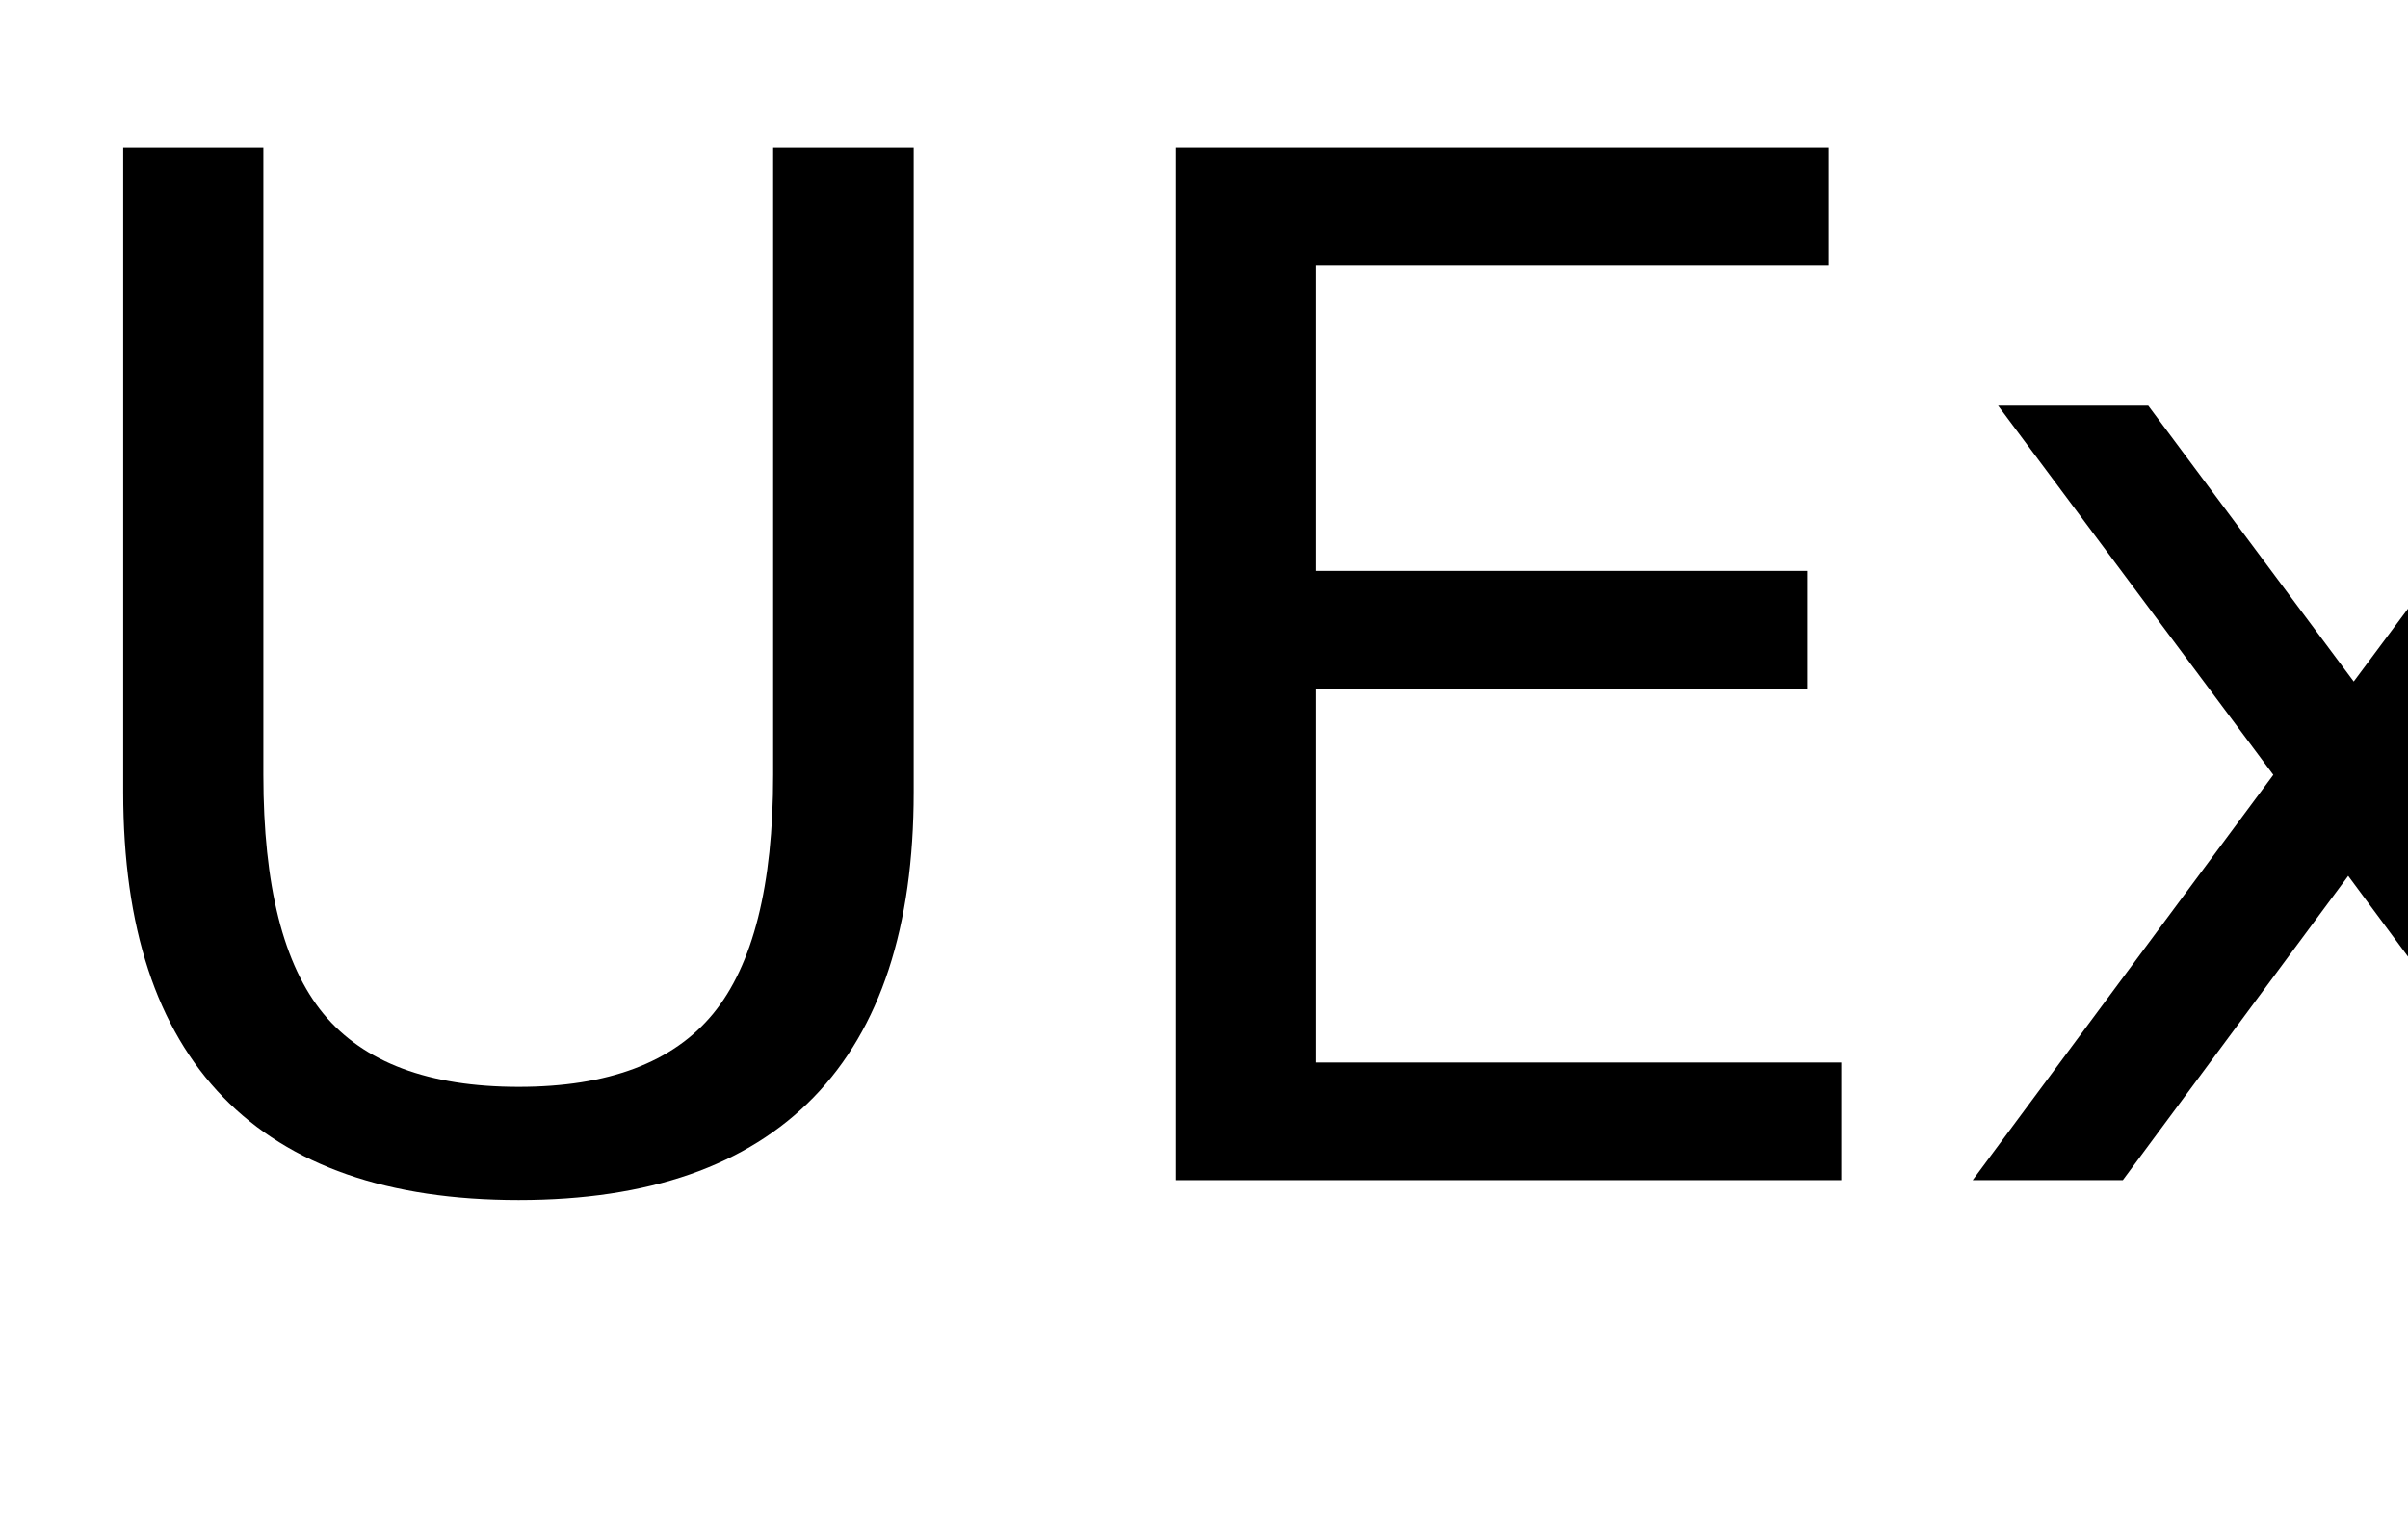
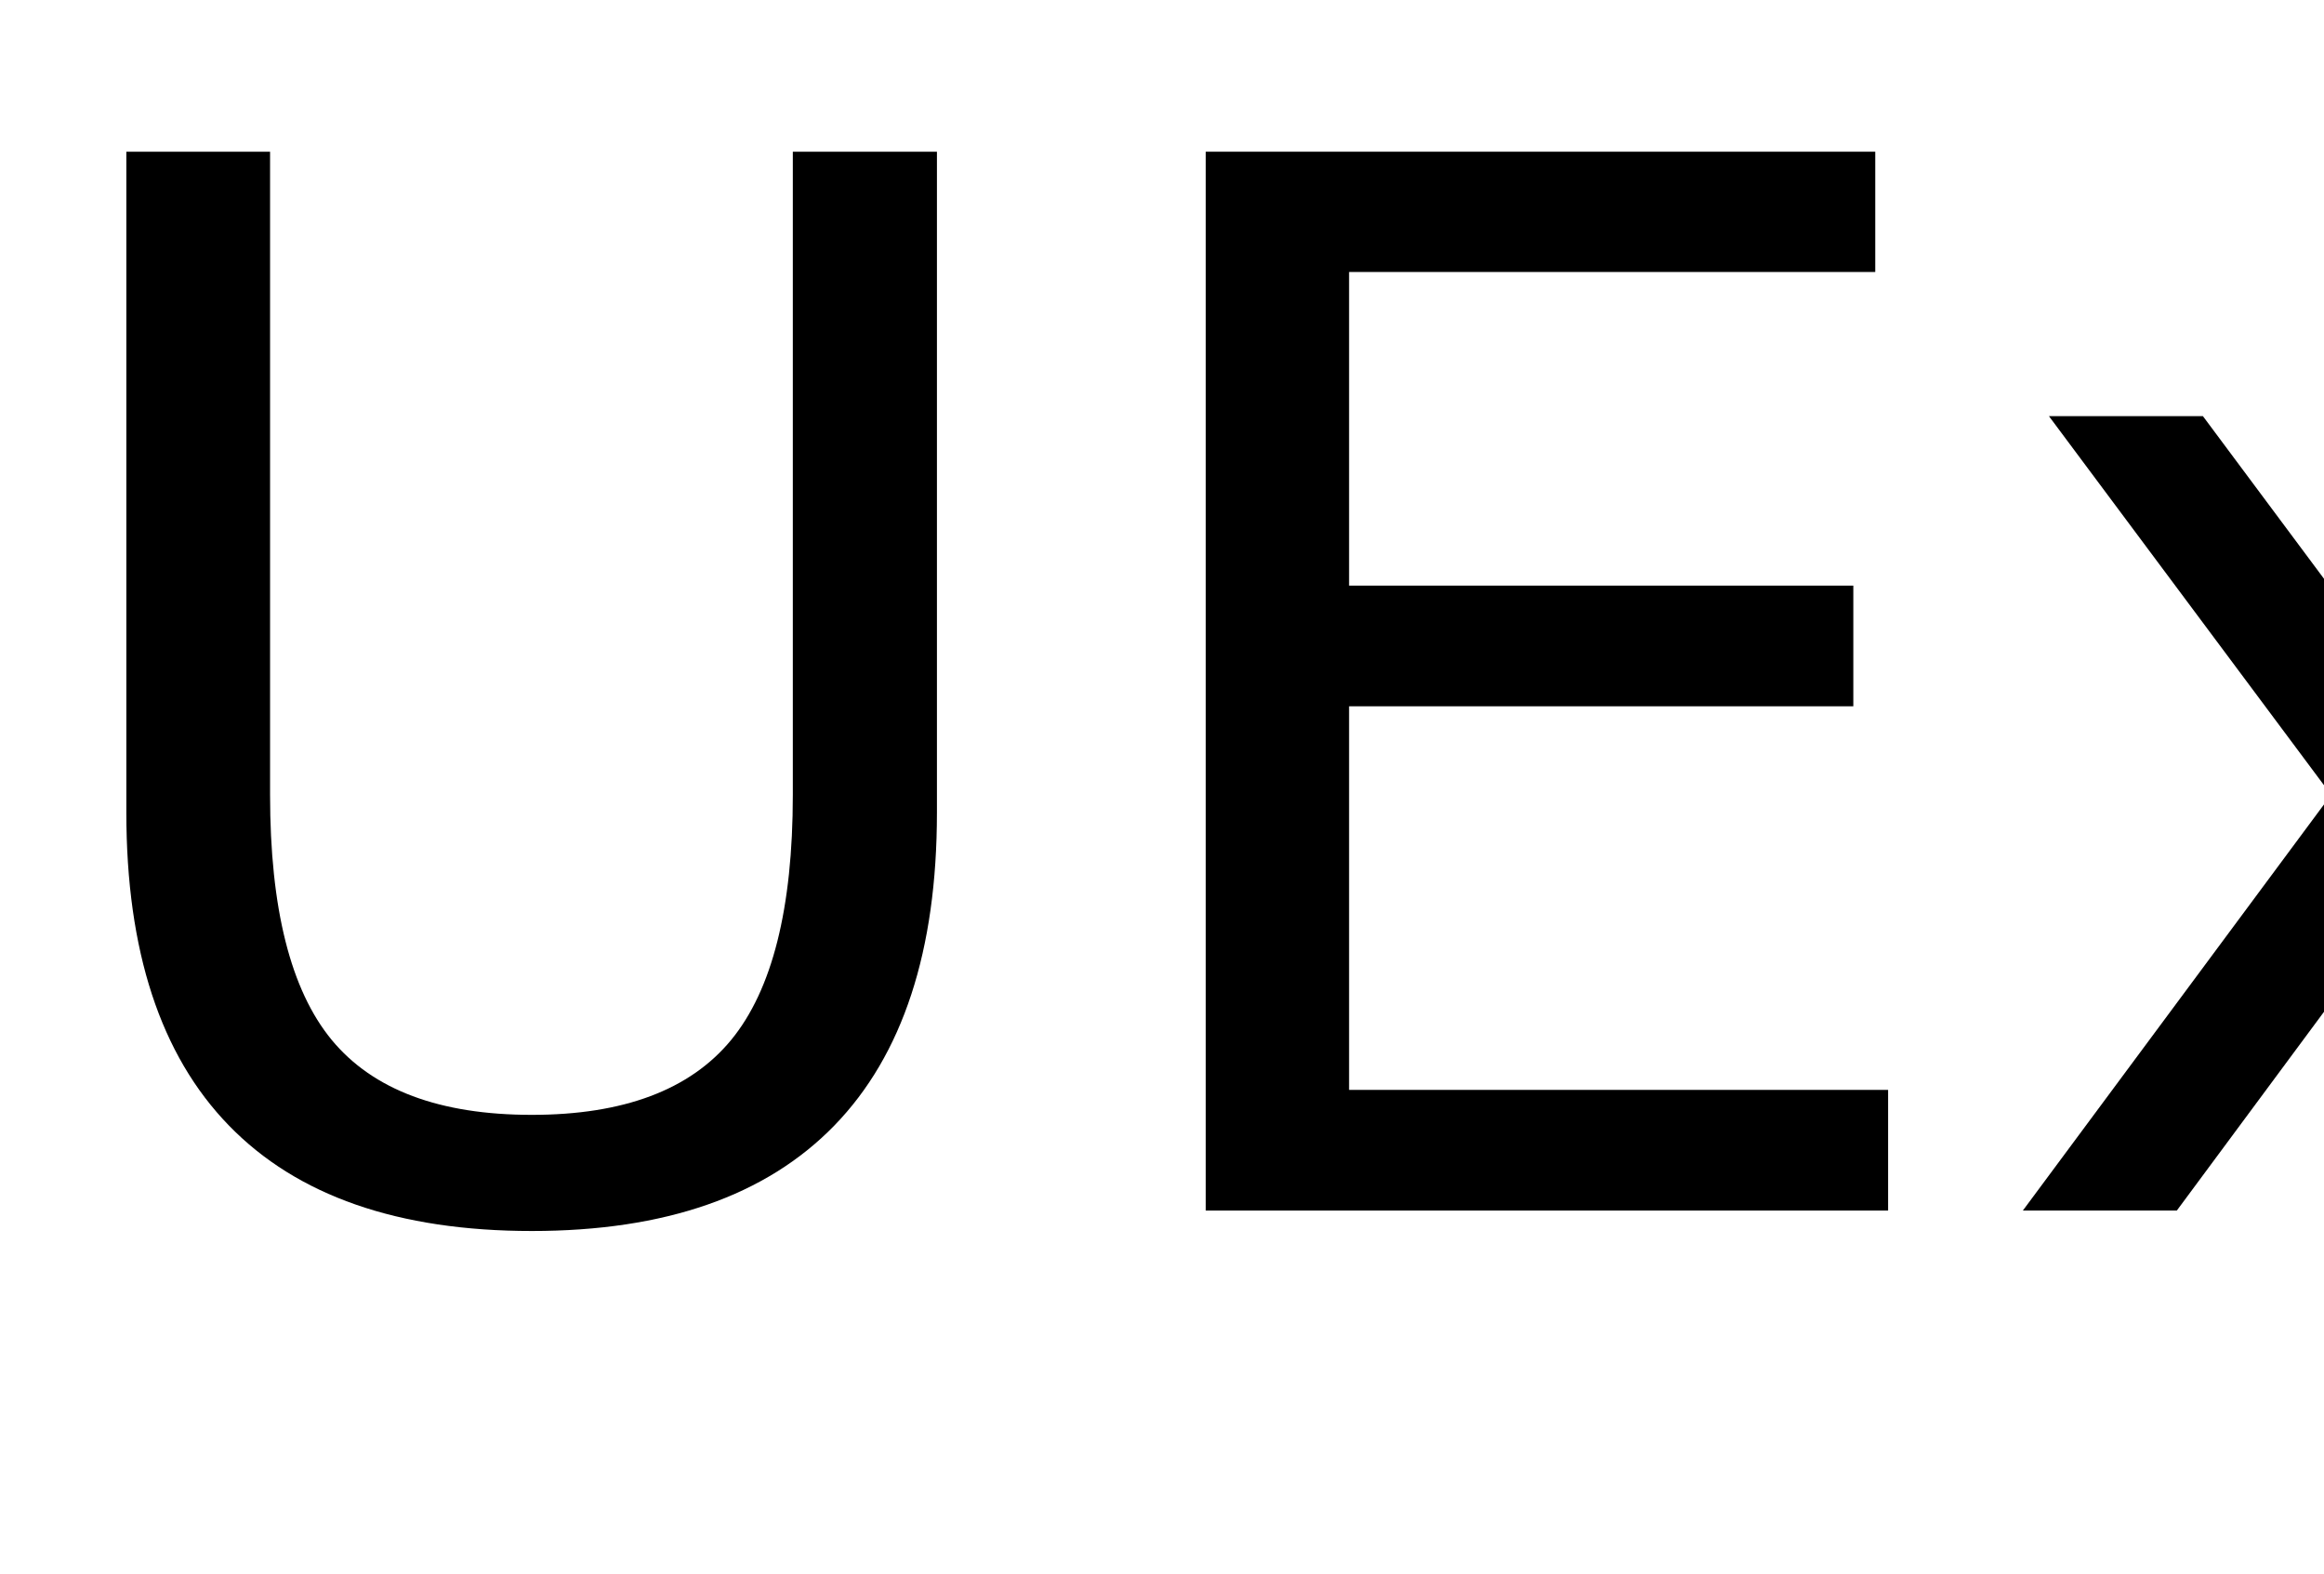
- <svg xmlns="http://www.w3.org/2000/svg" xmlns:xlink="http://www.w3.org/1999/xlink" width="102" height="65" viewBox="0 0 102 65">
+ <svg xmlns="http://www.w3.org/2000/svg" xmlns:xlink="http://www.w3.org/1999/xlink" width="96" height="65" viewBox="0 0 96 65">
  <defs>
    <g>
      <g id="glyph-0-0">
        <path d="M 5.219 -43.734 L 11.156 -43.734 L 11.156 -17.172 C 11.156 -12.484 12.004 -9.109 13.703 -7.047 C 15.41 -4.984 18.164 -3.953 21.969 -3.953 C 25.758 -3.953 28.504 -4.984 30.203 -7.047 C 31.898 -9.109 32.75 -12.484 32.75 -17.172 L 32.75 -43.734 L 38.703 -43.734 L 38.703 -16.438 C 38.703 -10.727 37.289 -6.422 34.469 -3.516 C 31.645 -0.609 27.477 0.844 21.969 0.844 C 16.445 0.844 12.273 -0.609 9.453 -3.516 C 6.629 -6.422 5.219 -10.727 5.219 -16.438 Z M 5.219 -43.734 " />
      </g>
      <g id="glyph-0-1">
        <path d="M 5.891 -43.734 L 33.547 -43.734 L 33.547 -38.766 L 11.812 -38.766 L 11.812 -25.812 L 32.641 -25.812 L 32.641 -20.828 L 11.812 -20.828 L 11.812 -4.984 L 34.078 -4.984 L 34.078 0 L 5.891 0 Z M 5.891 -43.734 " />
      </g>
      <g id="glyph-0-2">
        <path d="M 32.938 -32.812 L 21.062 -16.844 L 33.547 0 L 27.188 0 L 17.641 -12.891 L 8.094 0 L 1.734 0 L 14.469 -17.172 L 2.812 -32.812 L 9.172 -32.812 L 17.875 -21.125 L 26.578 -32.812 Z M 32.938 -32.812 " />
      </g>
    </g>
  </defs>
  <g fill="rgb(0%, 0%, 0%)" fill-opacity="1">
    <use xlink:href="#glyph-0-0" x="0" y="50" />
    <use xlink:href="#glyph-0-1" x="43.916" y="50" />
    <use xlink:href="#glyph-0-2" x="81.826" y="50" />
  </g>
</svg>
